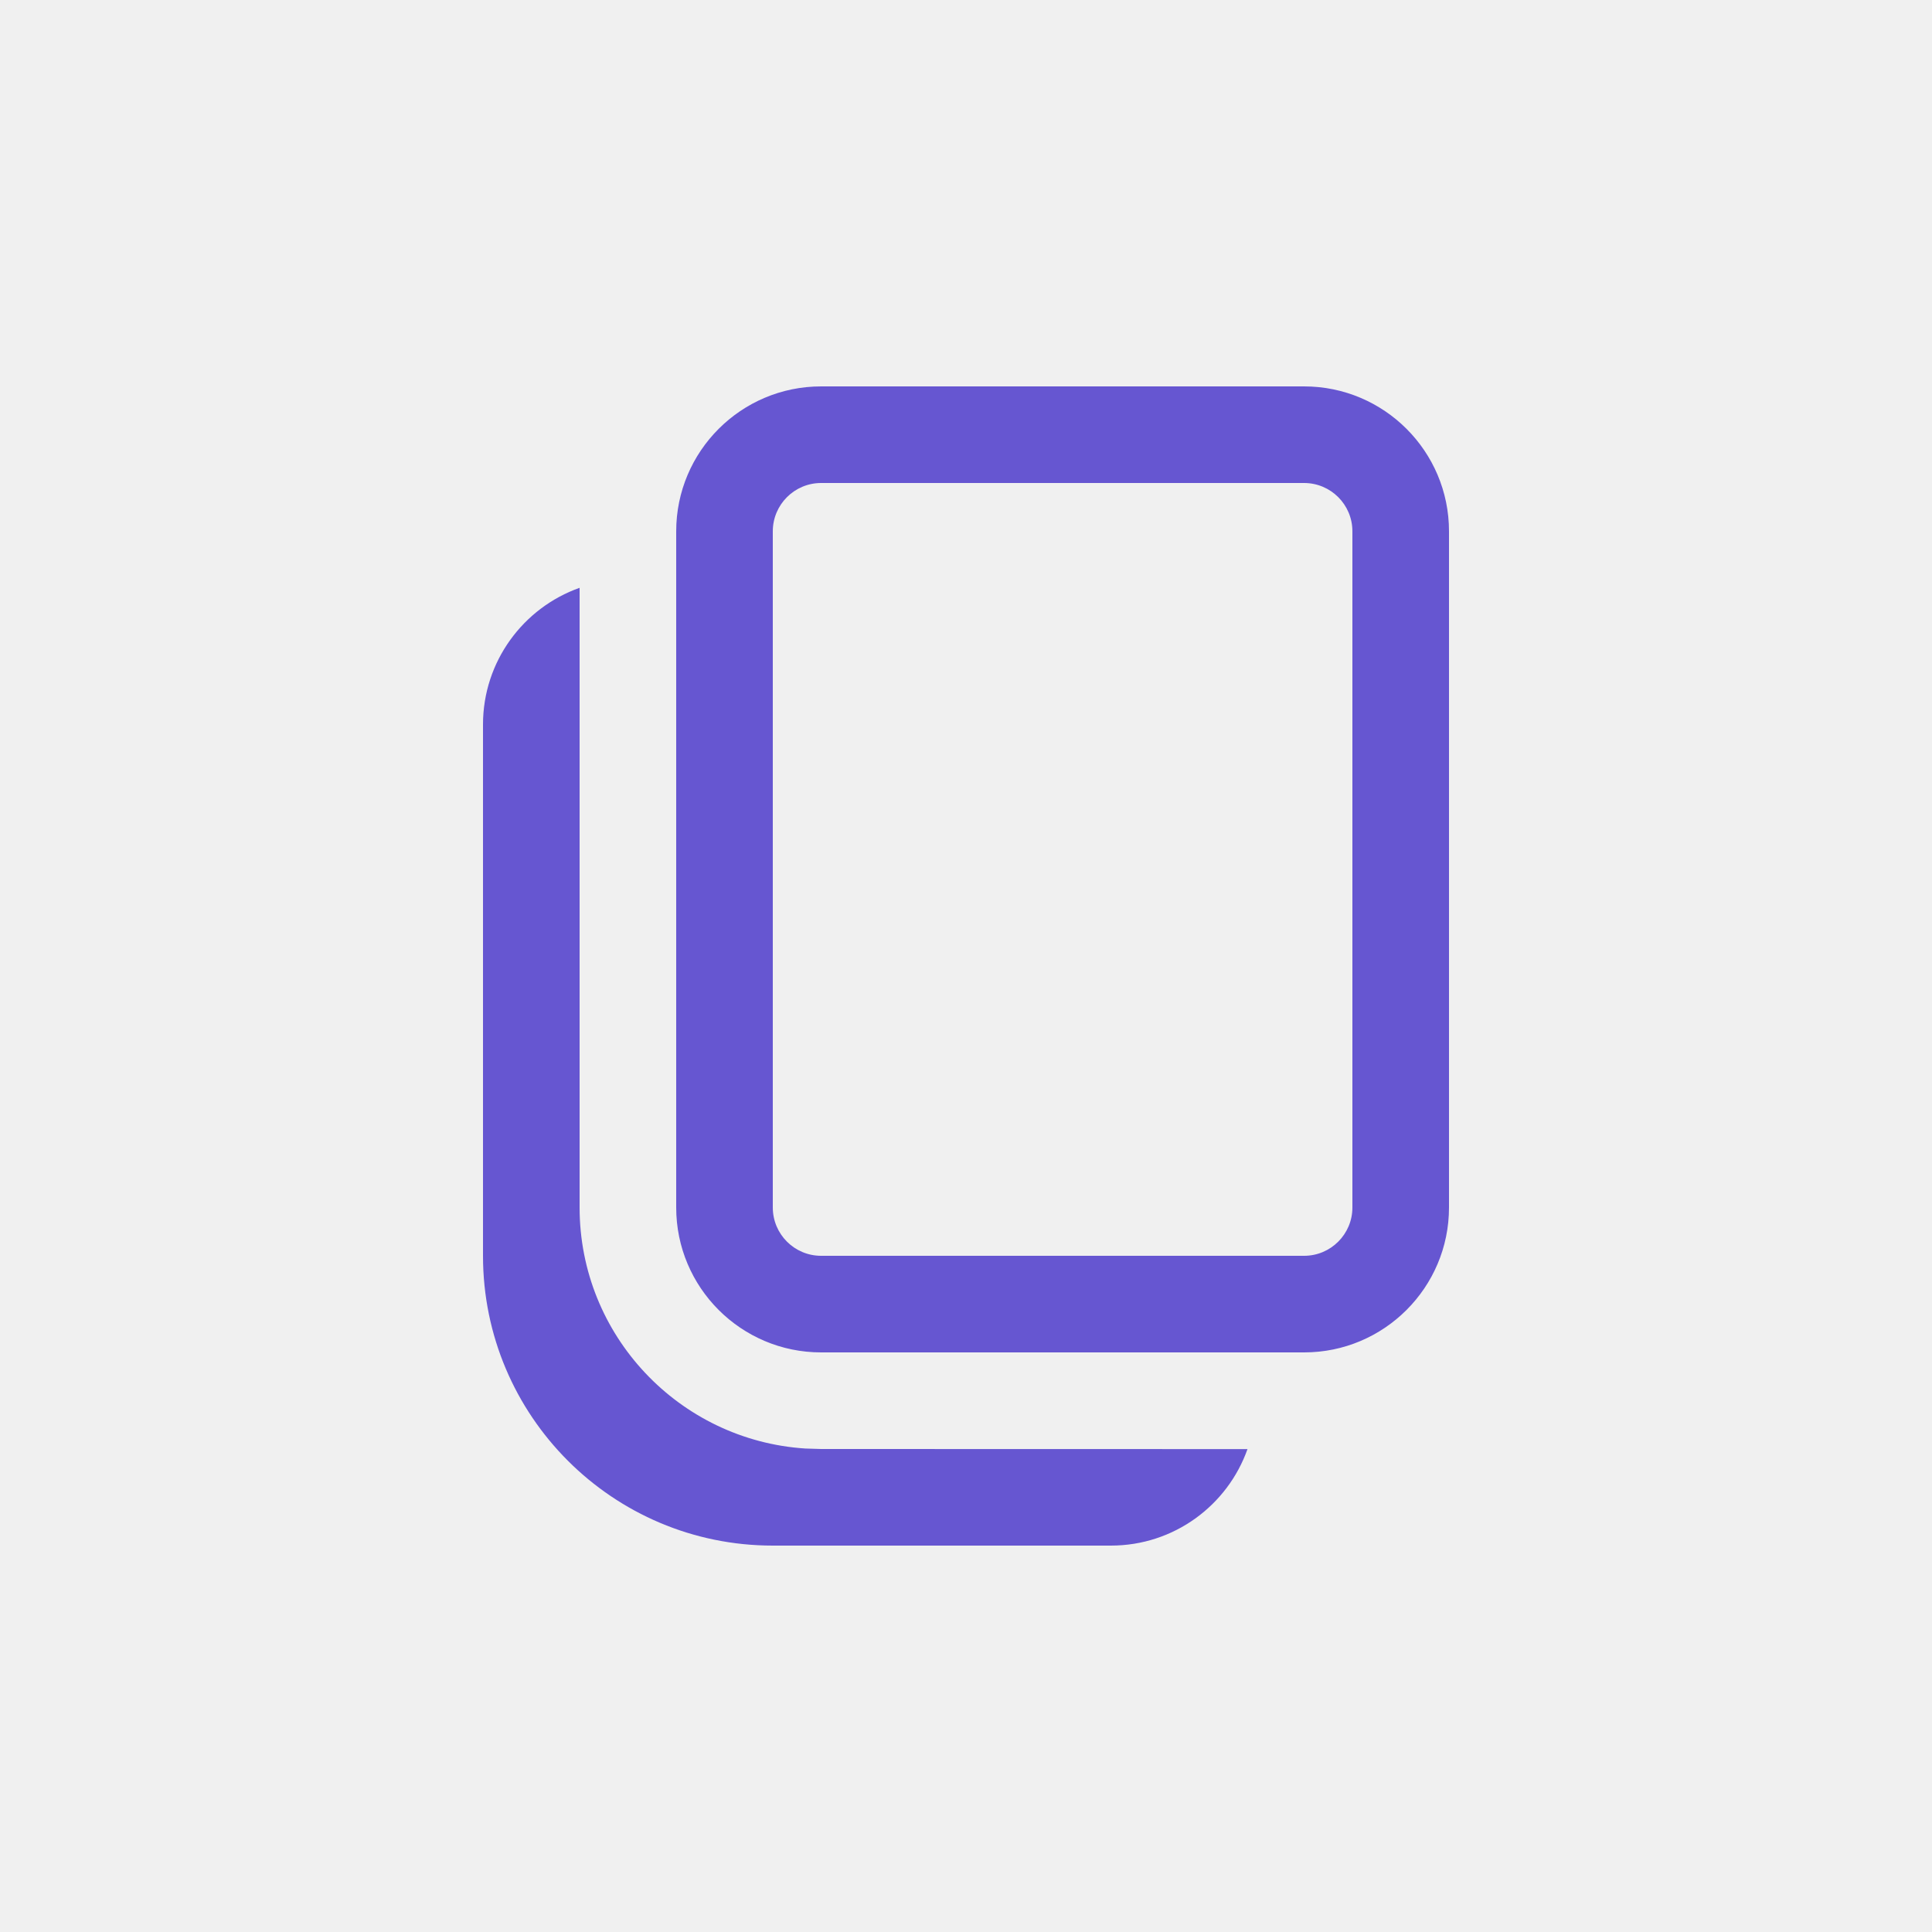
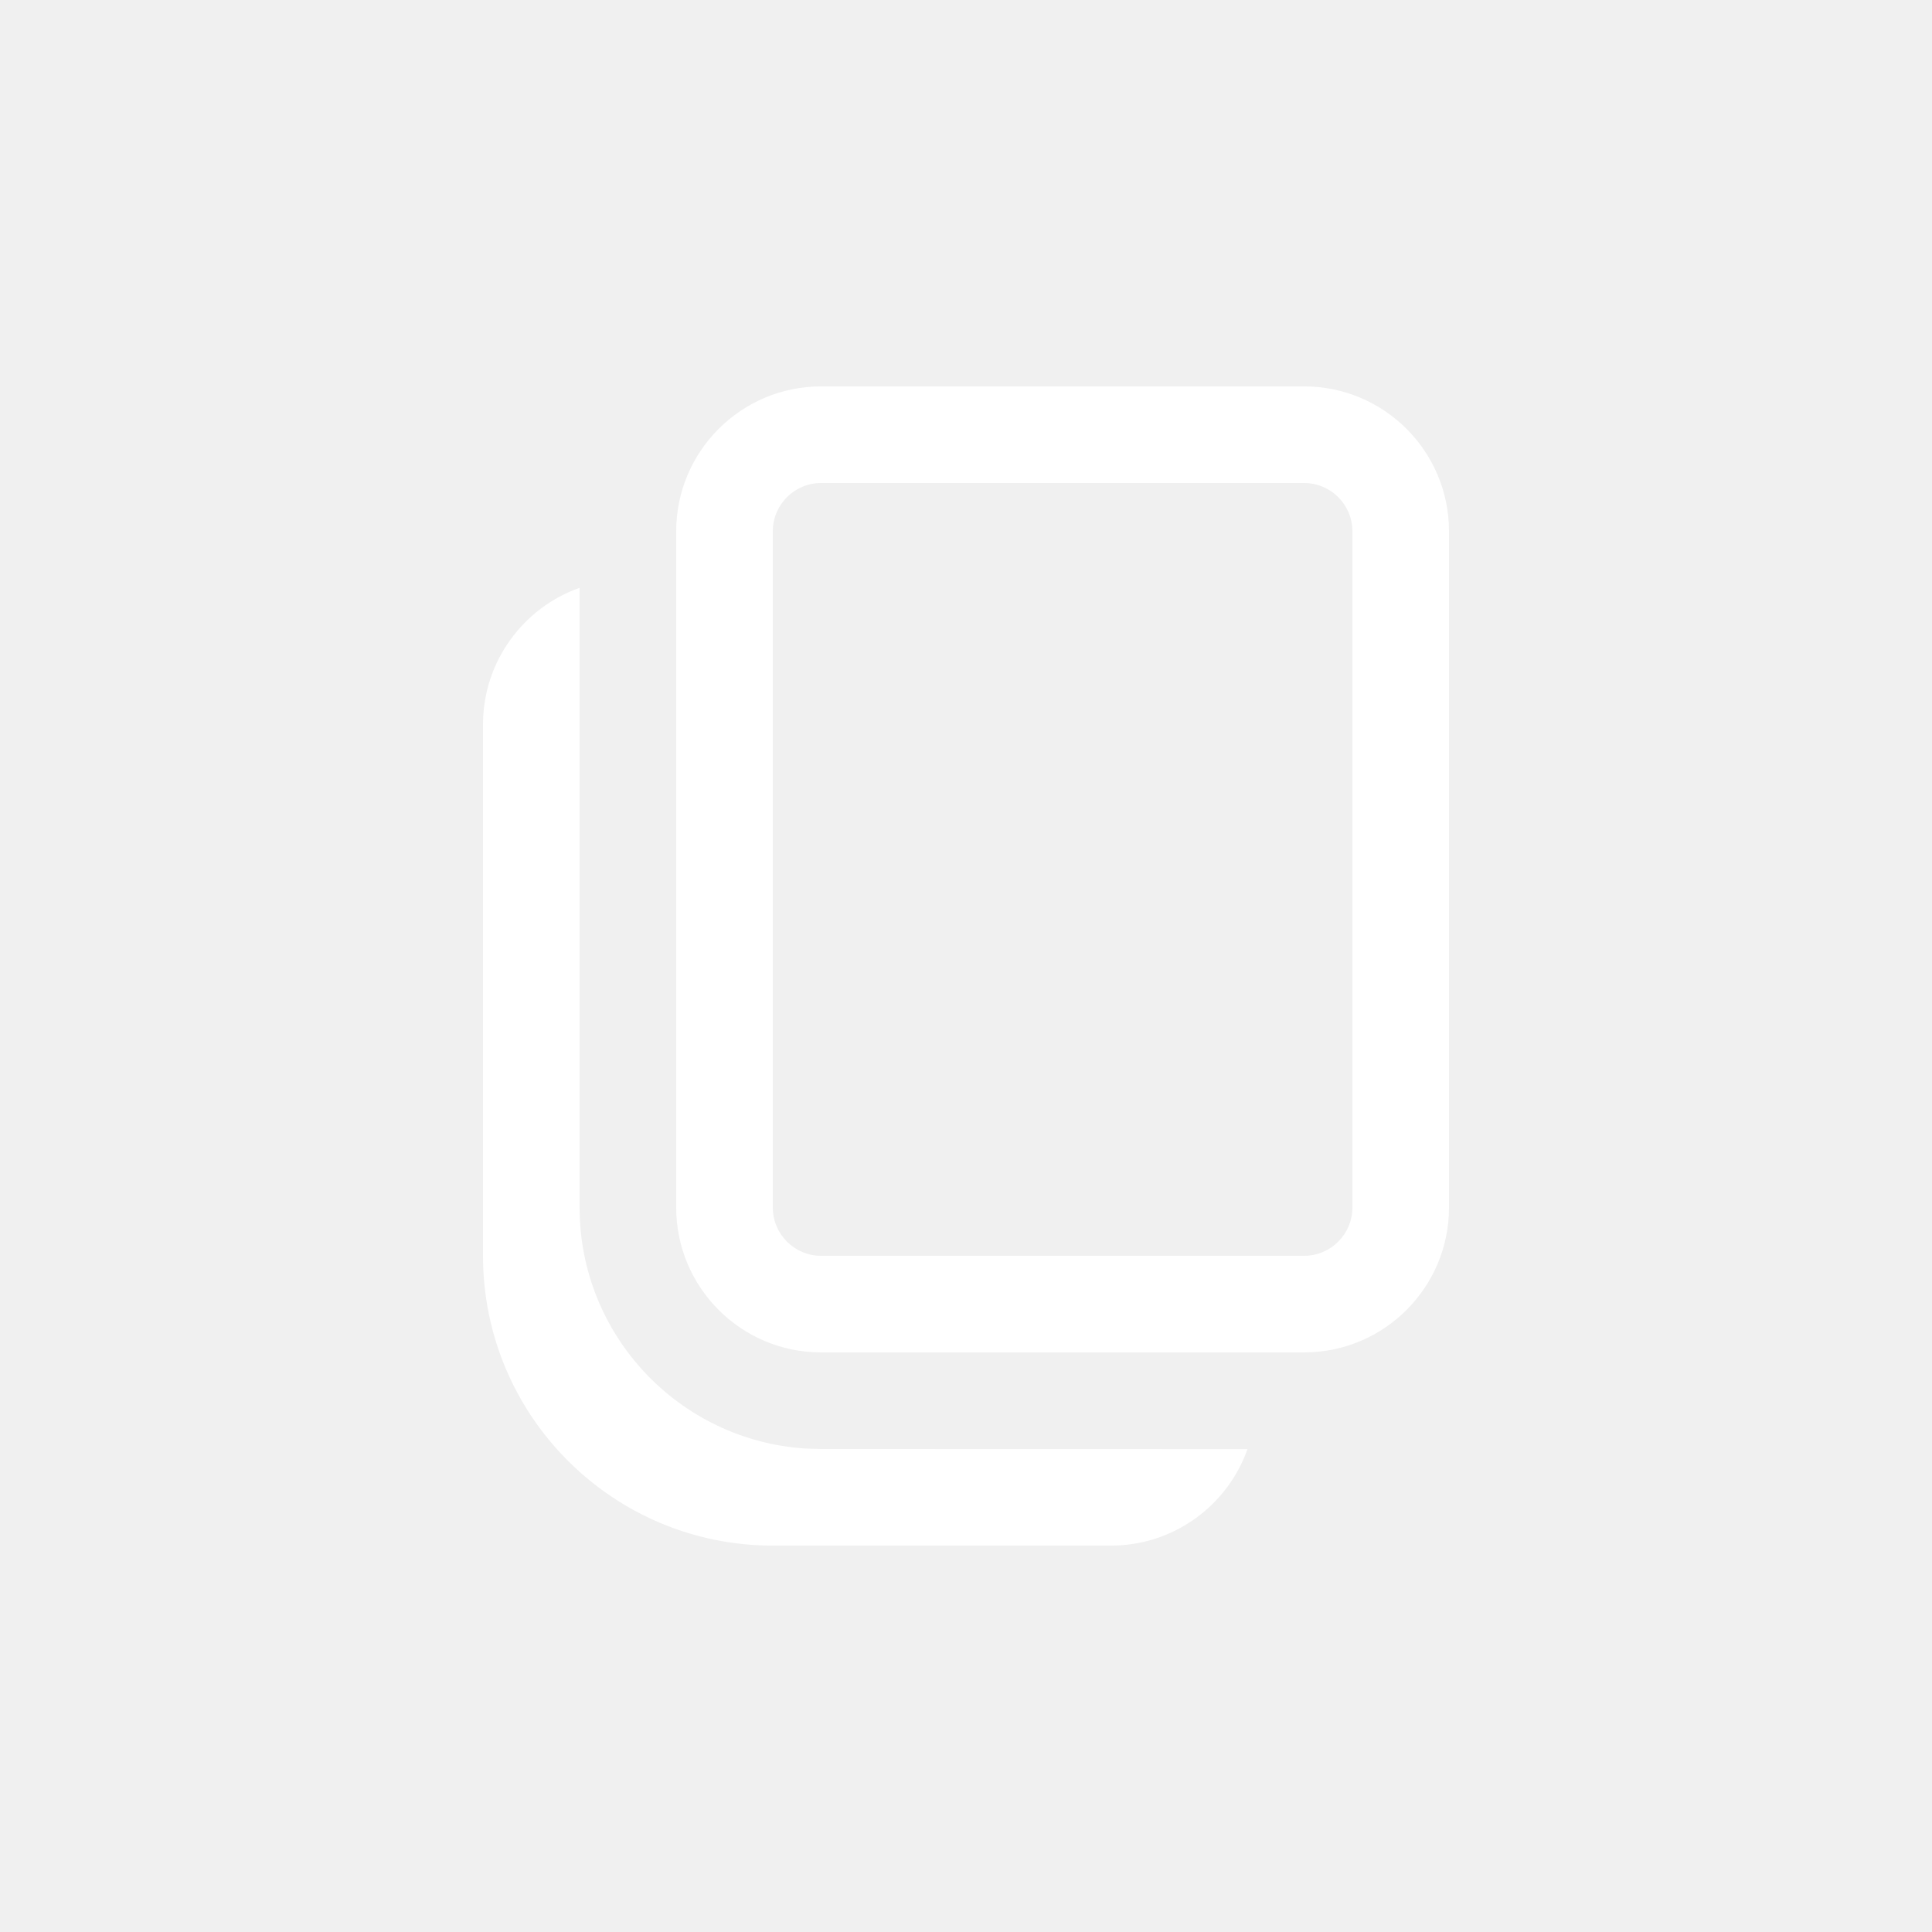
<svg xmlns="http://www.w3.org/2000/svg" width="20" height="20" viewBox="0 0 20 20" fill="none">
  <g id="Icon">
-     <path id="Shape" d="M6 6.085L6 12.5C6 13.825 7.032 14.91 8.336 14.995L8.5 15L12.914 15.001C12.708 15.583 12.153 16 11.5 16H8C6.343 16 5 14.657 5 13V7.5C5 6.847 5.418 6.291 6 6.085ZM13.5 4C14.328 4 15 4.672 15 5.5V12.5C15 13.328 14.328 14 13.5 14H8.5C7.672 14 7 13.328 7 12.5V5.5C7 4.672 7.672 4 8.5 4H13.5ZM13.5 5H8.5C8.224 5 8 5.224 8 5.5V12.5C8 12.776 8.224 13 8.5 13H13.5C13.776 13 14 12.776 14 12.5V5.5C14 5.224 13.776 5 13.5 5Z" fill="#6656D1" />
+     <path id="Shape" d="M6 6.085L6 12.5C6 13.825 7.032 14.91 8.336 14.995L8.5 15L12.914 15.001C12.708 15.583 12.153 16 11.5 16H8C6.343 16 5 14.657 5 13V7.5C5 6.847 5.418 6.291 6 6.085ZM13.5 4C14.328 4 15 4.672 15 5.5V12.5C15 13.328 14.328 14 13.5 14H8.5C7.672 14 7 13.328 7 12.5V5.5C7 4.672 7.672 4 8.5 4H13.5ZM13.5 5H8.5C8.224 5 8 5.224 8 5.5V12.5C8 12.776 8.224 13 8.5 13H13.5C13.776 13 14 12.776 14 12.5V5.5C14 5.224 13.776 5 13.5 5Z" fill="white" />
  </g>
</svg>
